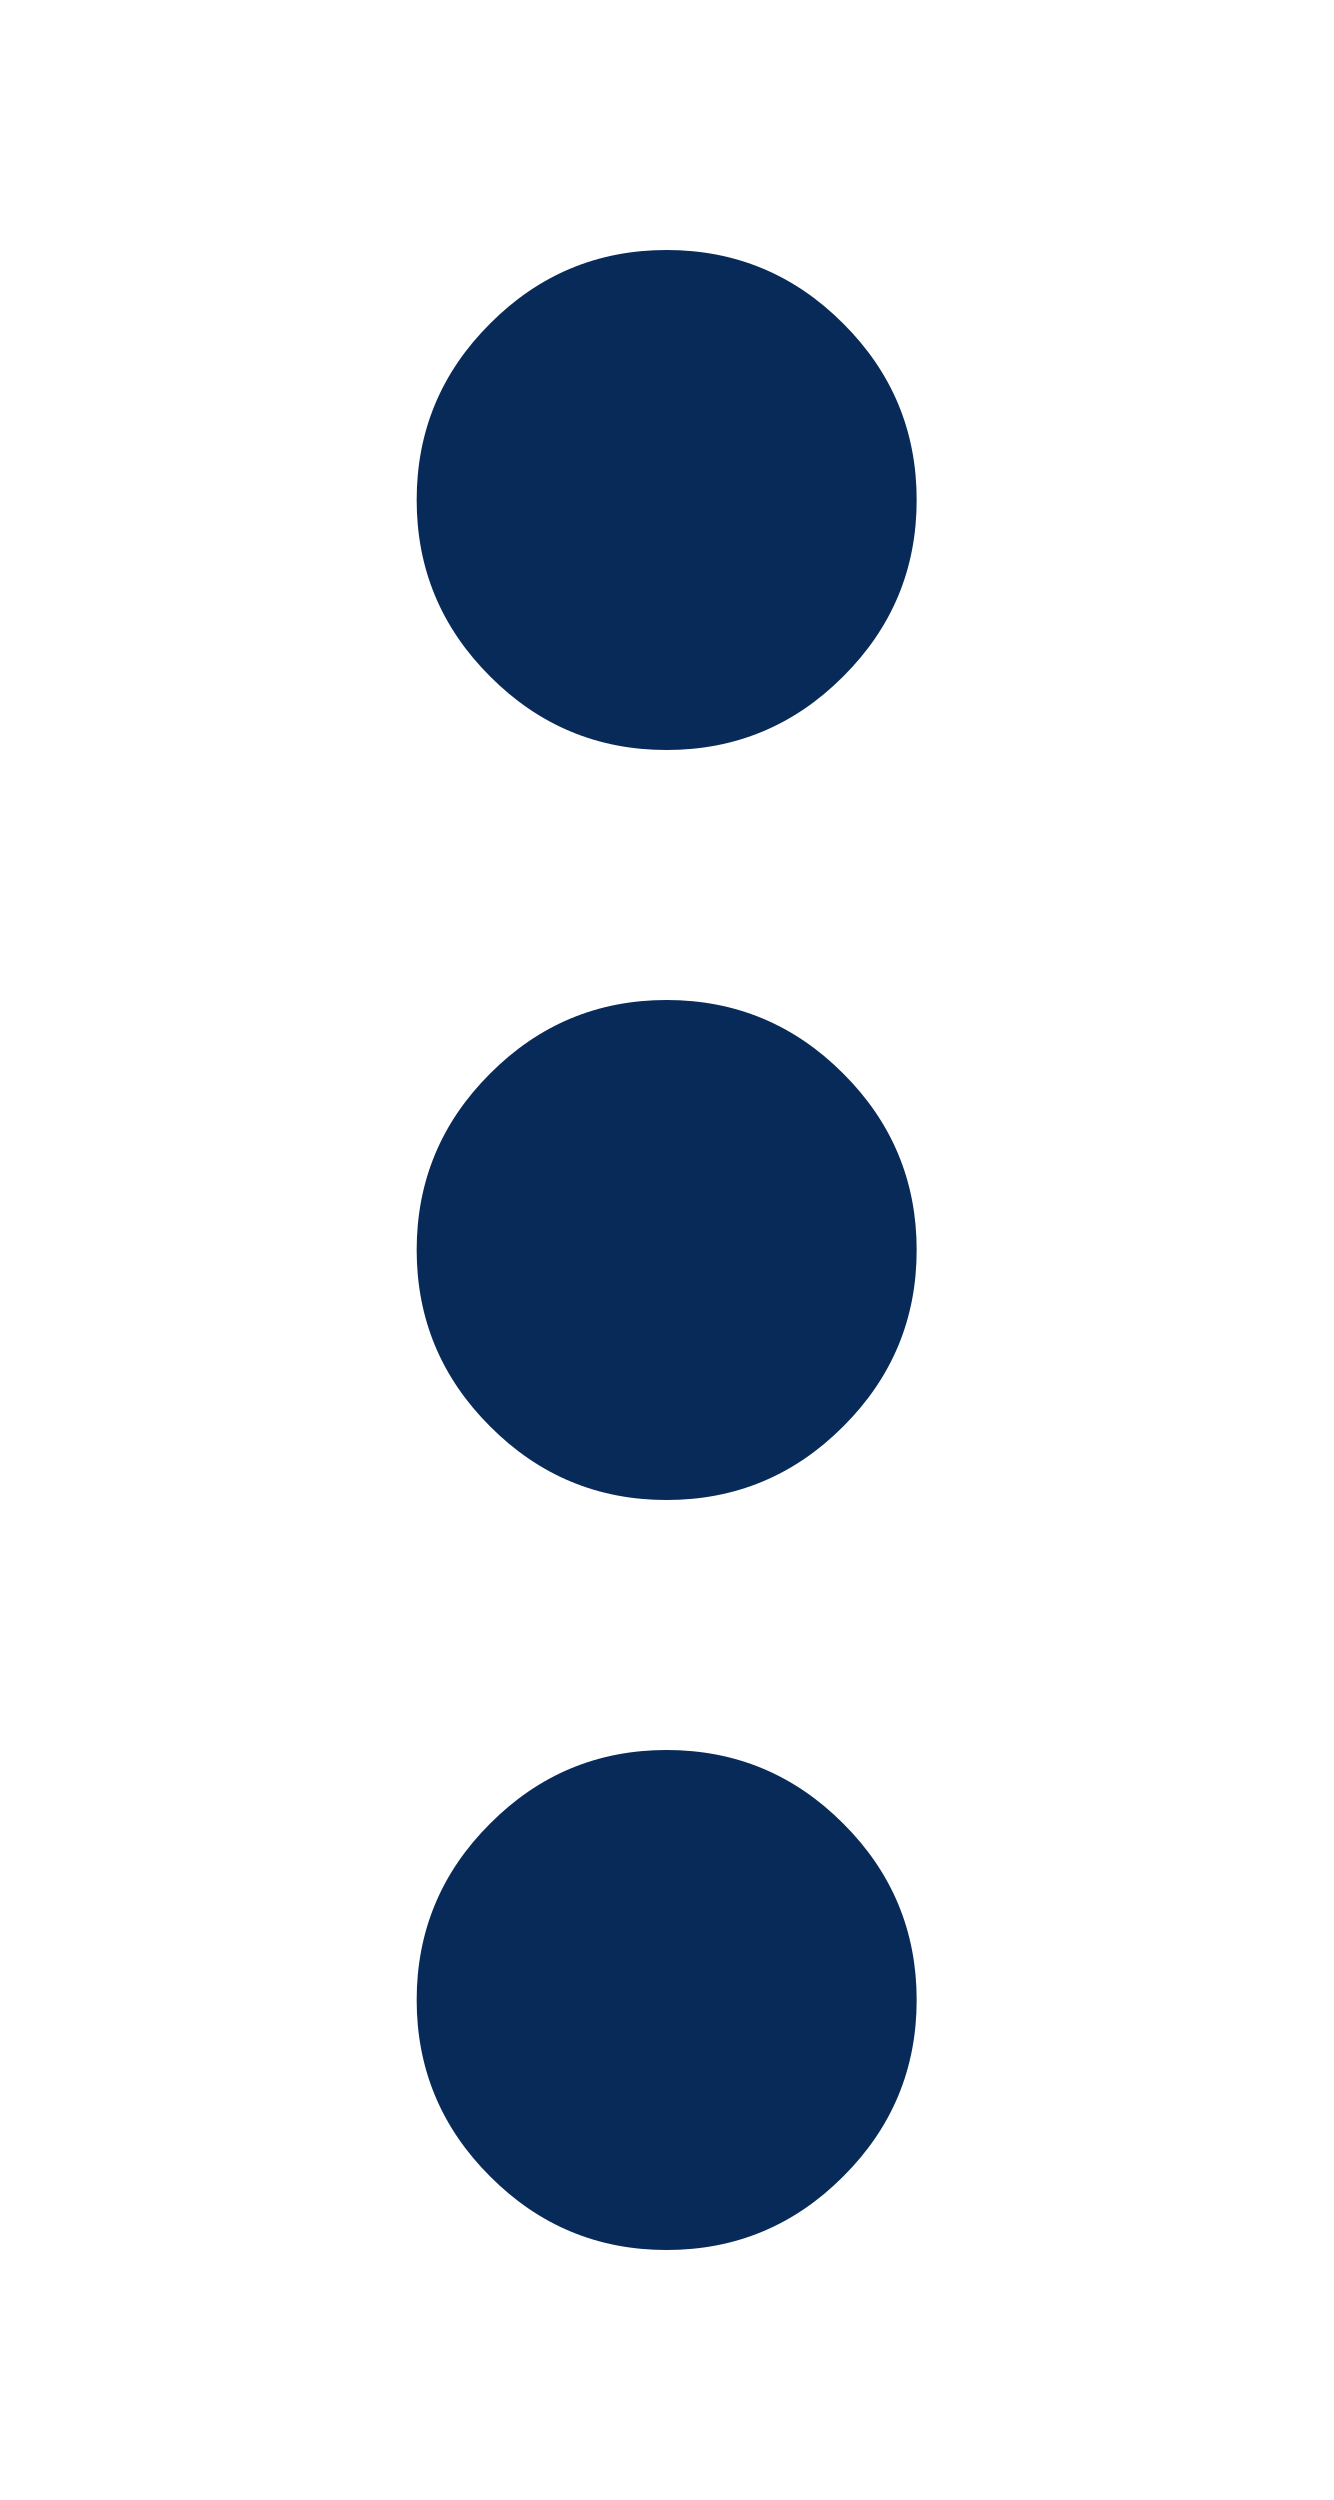
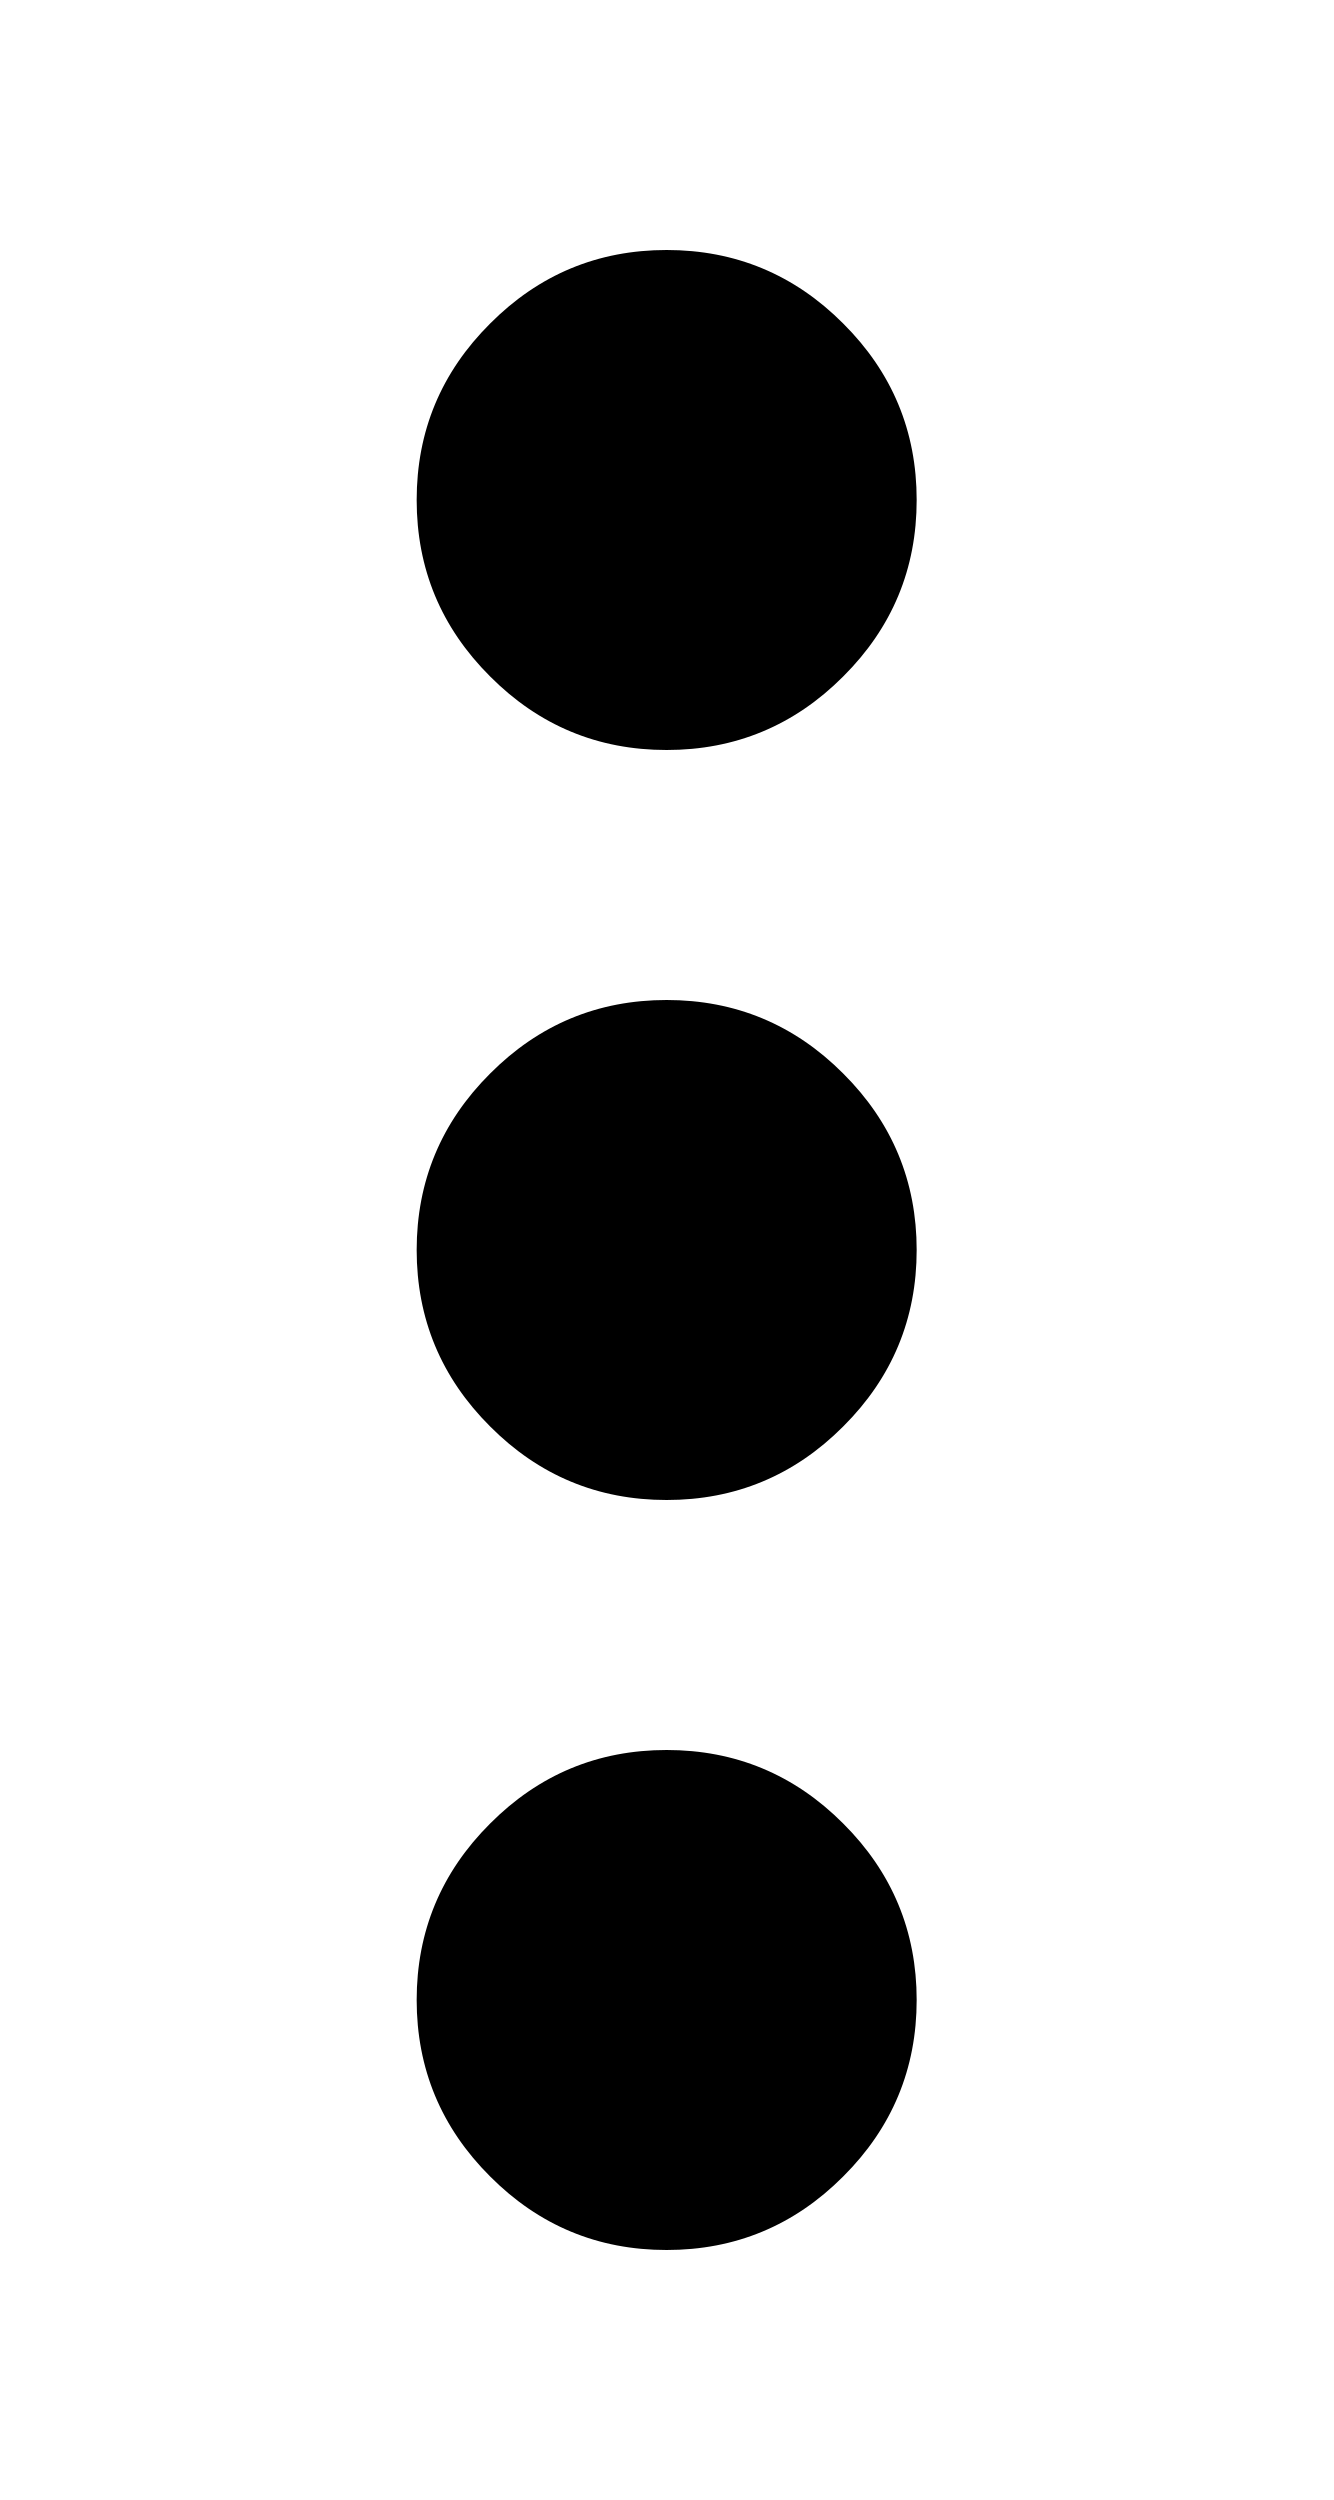
<svg xmlns="http://www.w3.org/2000/svg" width="8" height="15" viewBox="0 0 8 15" fill="none">
-   <path d="M4 13.5C3.587 13.5 3.234 13.353 2.941 13.059C2.647 12.766 2.5 12.412 2.5 12C2.5 11.588 2.647 11.234 2.941 10.941C3.234 10.647 3.587 10.5 4 10.5C4.412 10.5 4.766 10.647 5.059 10.941C5.353 11.234 5.5 11.588 5.5 12C5.5 12.412 5.353 12.766 5.059 13.059C4.766 13.353 4.412 13.5 4 13.5ZM4 9C3.587 9 3.234 8.853 2.941 8.559C2.647 8.266 2.5 7.912 2.5 7.5C2.5 7.088 2.647 6.734 2.941 6.441C3.234 6.147 3.587 6 4 6C4.412 6 4.766 6.147 5.059 6.441C5.353 6.734 5.5 7.088 5.5 7.5C5.5 7.912 5.353 8.266 5.059 8.559C4.766 8.853 4.412 9 4 9ZM4 4.5C3.587 4.5 3.234 4.353 2.941 4.059C2.647 3.766 2.5 3.413 2.5 3C2.5 2.587 2.647 2.234 2.941 1.941C3.234 1.647 3.587 1.5 4 1.5C4.412 1.5 4.766 1.647 5.059 1.941C5.353 2.234 5.5 2.587 5.5 3C5.5 3.413 5.353 3.766 5.059 4.059C4.766 4.353 4.412 4.5 4 4.5Z" fill="#072A58" />
+   <path d="M4 13.5C3.587 13.5 3.234 13.353 2.941 13.059C2.647 12.766 2.5 12.412 2.5 12C2.5 11.588 2.647 11.234 2.941 10.941C3.234 10.647 3.587 10.5 4 10.5C4.412 10.5 4.766 10.647 5.059 10.941C5.353 11.234 5.5 11.588 5.5 12C5.5 12.412 5.353 12.766 5.059 13.059C4.766 13.353 4.412 13.5 4 13.5ZM4 9C3.587 9 3.234 8.853 2.941 8.559C2.647 8.266 2.5 7.912 2.5 7.5C2.5 7.088 2.647 6.734 2.941 6.441C3.234 6.147 3.587 6 4 6C4.412 6 4.766 6.147 5.059 6.441C5.353 6.734 5.5 7.088 5.5 7.5C5.5 7.912 5.353 8.266 5.059 8.559C4.766 8.853 4.412 9 4 9ZM4 4.5C3.587 4.5 3.234 4.353 2.941 4.059C2.647 3.766 2.5 3.413 2.5 3C2.5 2.587 2.647 2.234 2.941 1.941C3.234 1.647 3.587 1.5 4 1.5C4.412 1.5 4.766 1.647 5.059 1.941C5.353 2.234 5.5 2.587 5.5 3C5.5 3.413 5.353 3.766 5.059 4.059C4.766 4.353 4.412 4.5 4 4.5Z" fill="currentColor" />
</svg>
